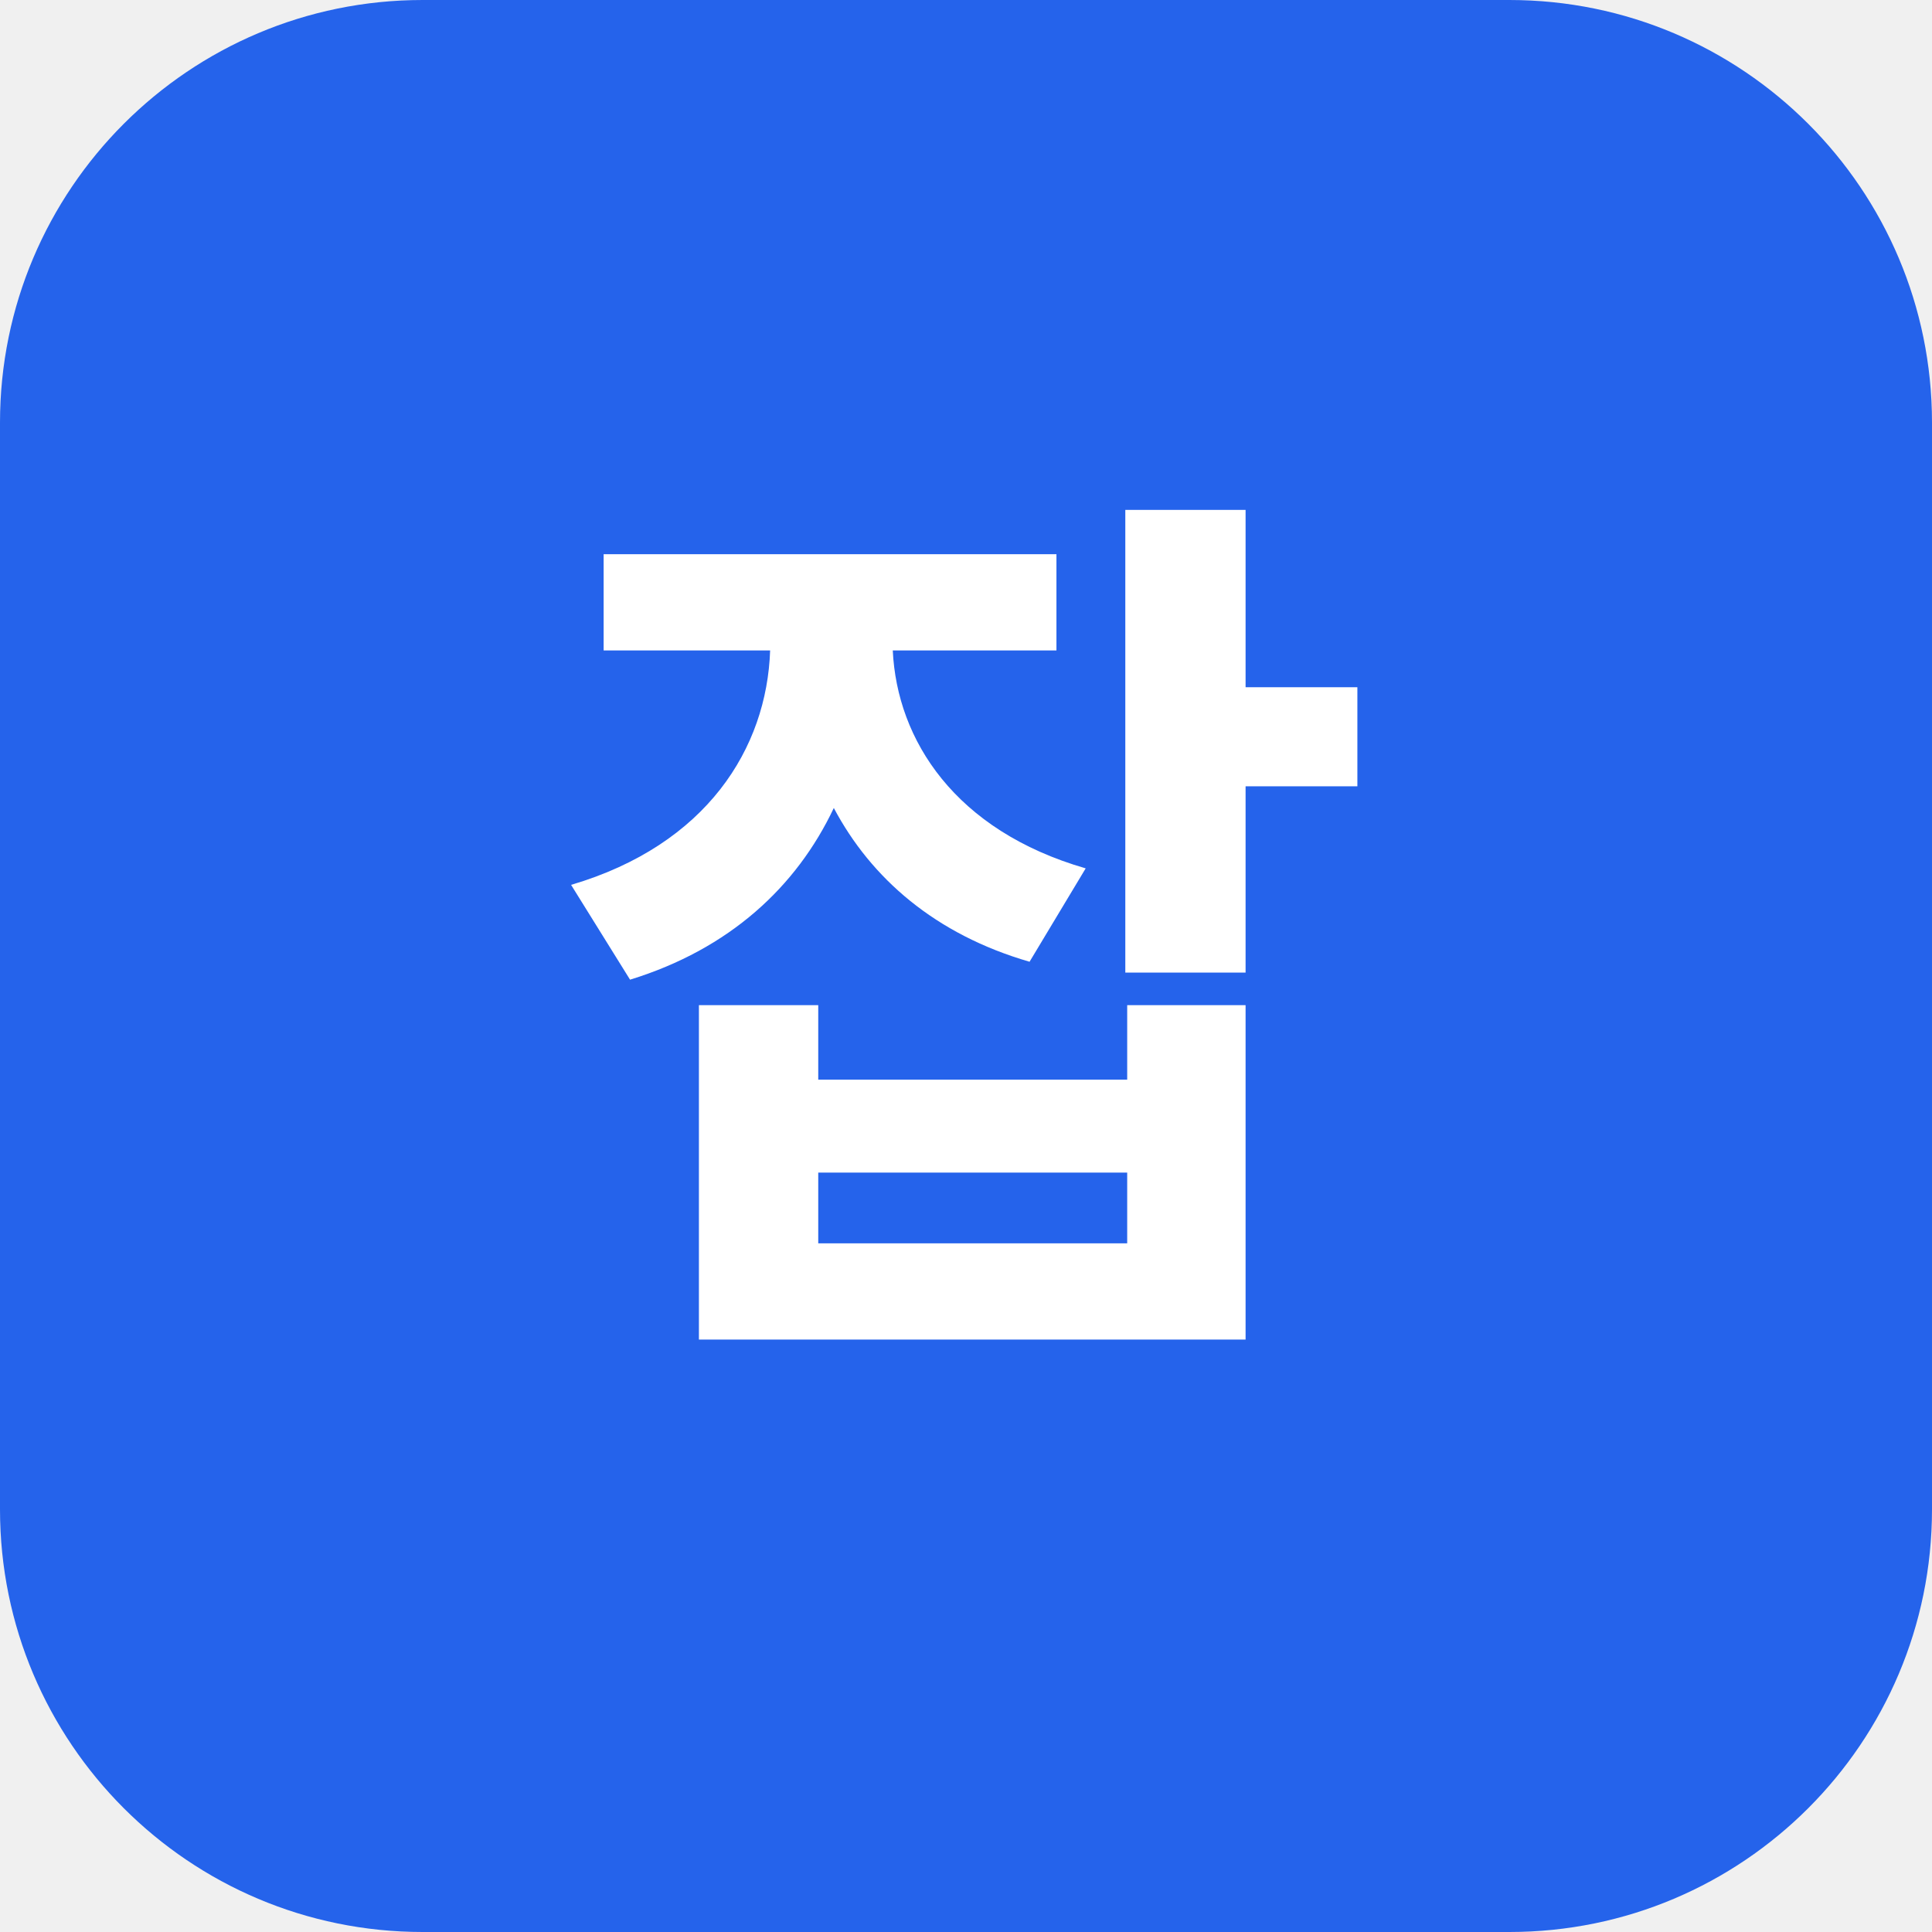
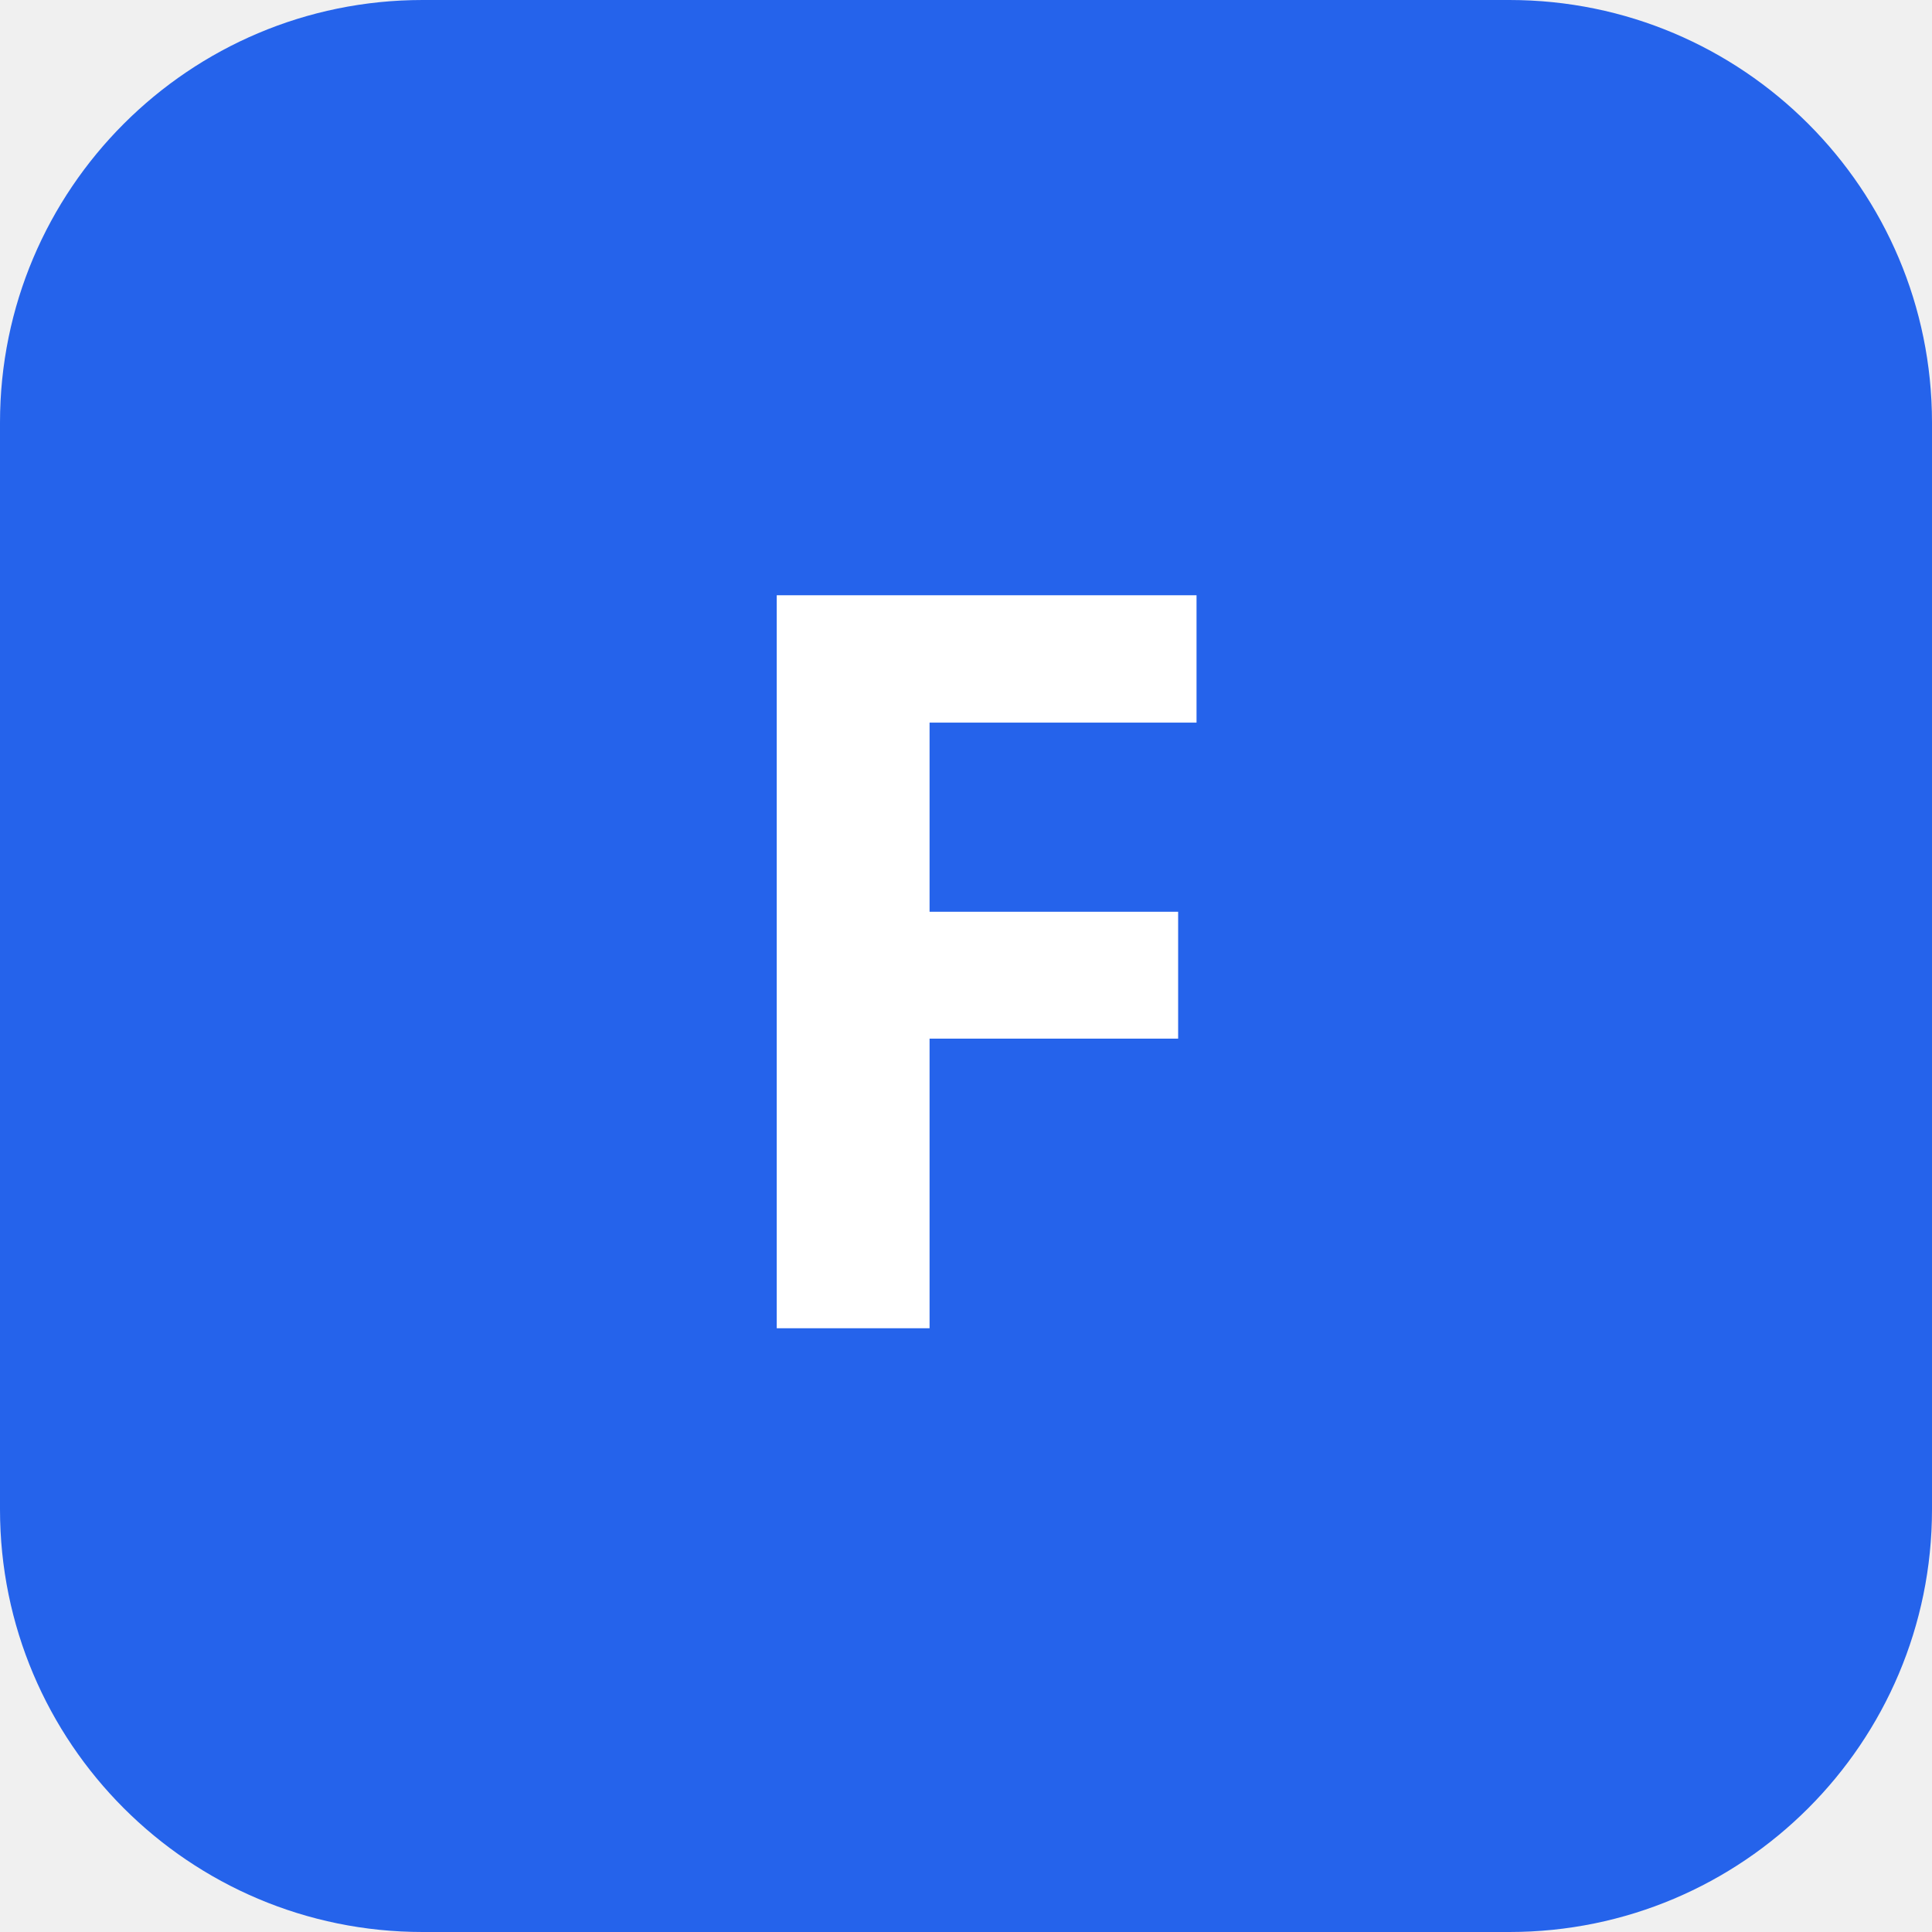
<svg xmlns="http://www.w3.org/2000/svg" viewBox="0 0 64 64">
  <rect width="64" height="64" rx="14" fill="#2563eb" />
-   <text x="32" y="42" font-size="30" font-weight="800" text-anchor="middle" fill="#fff" font-family="sans-serif">잡</text>
+   <text x="32" y="44" font-size="34" font-weight="800" text-anchor="middle" fill="#fff" font-family="sans-serif">F</text>
</svg>
